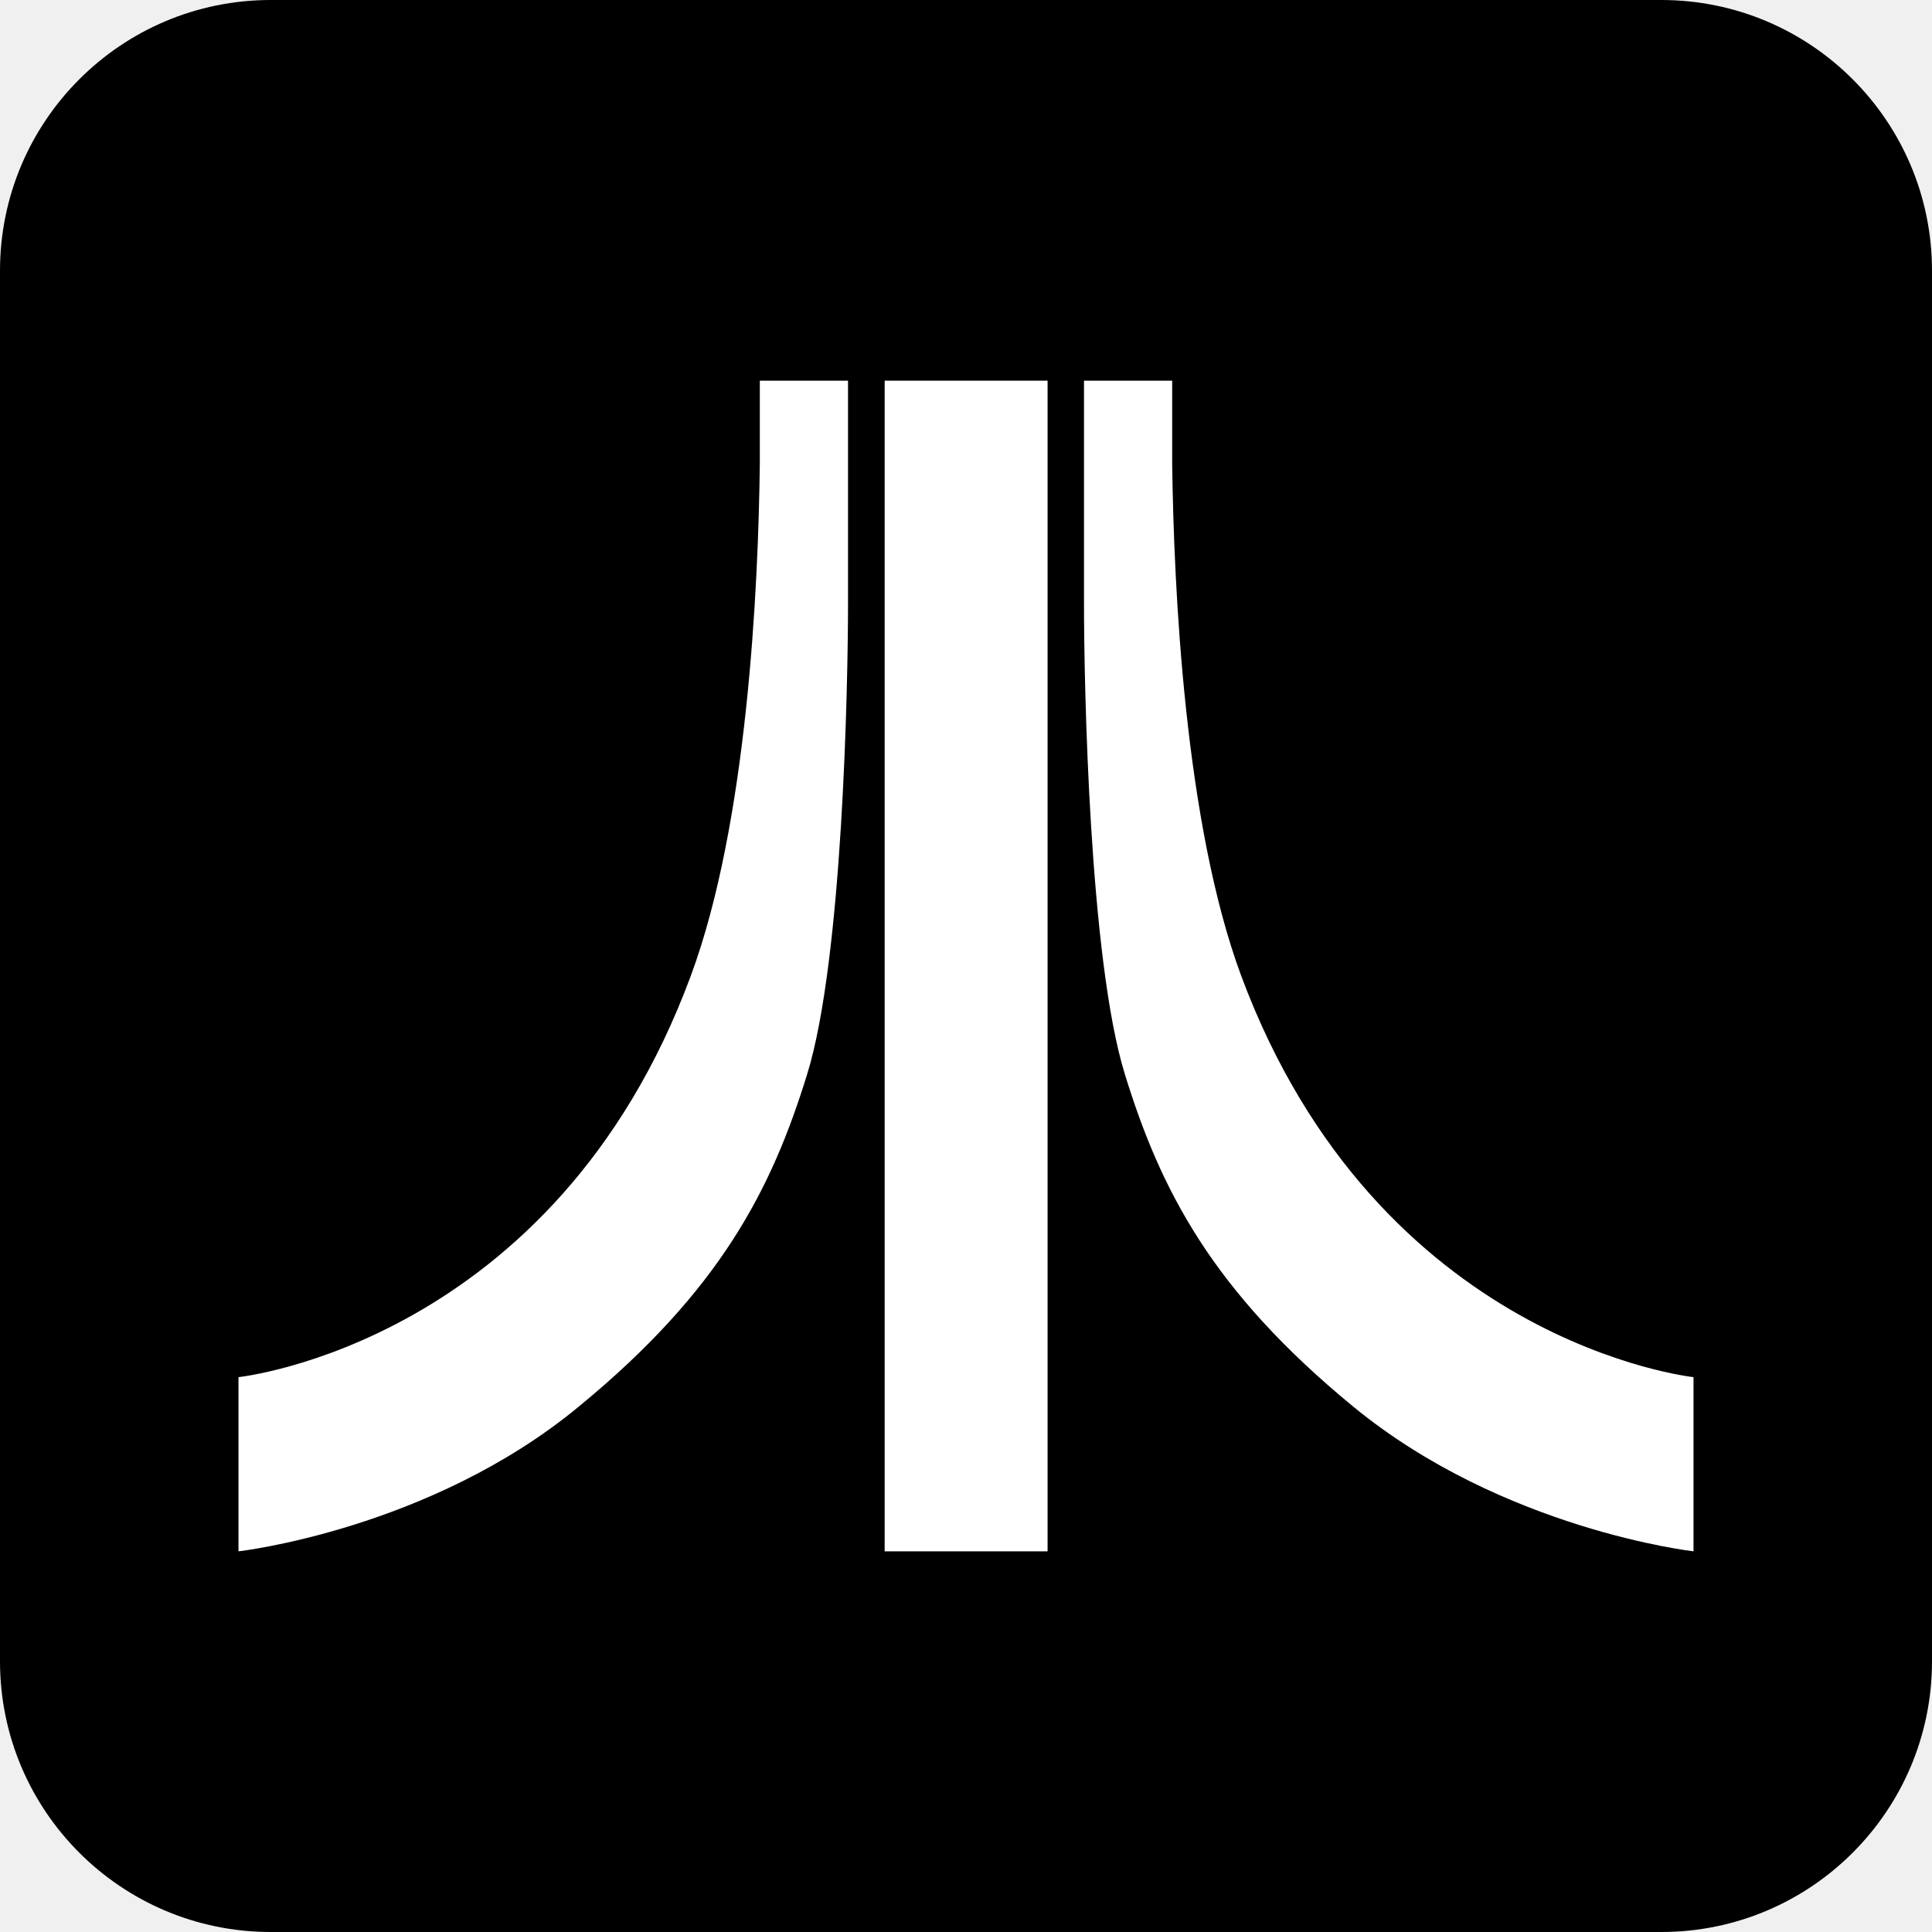
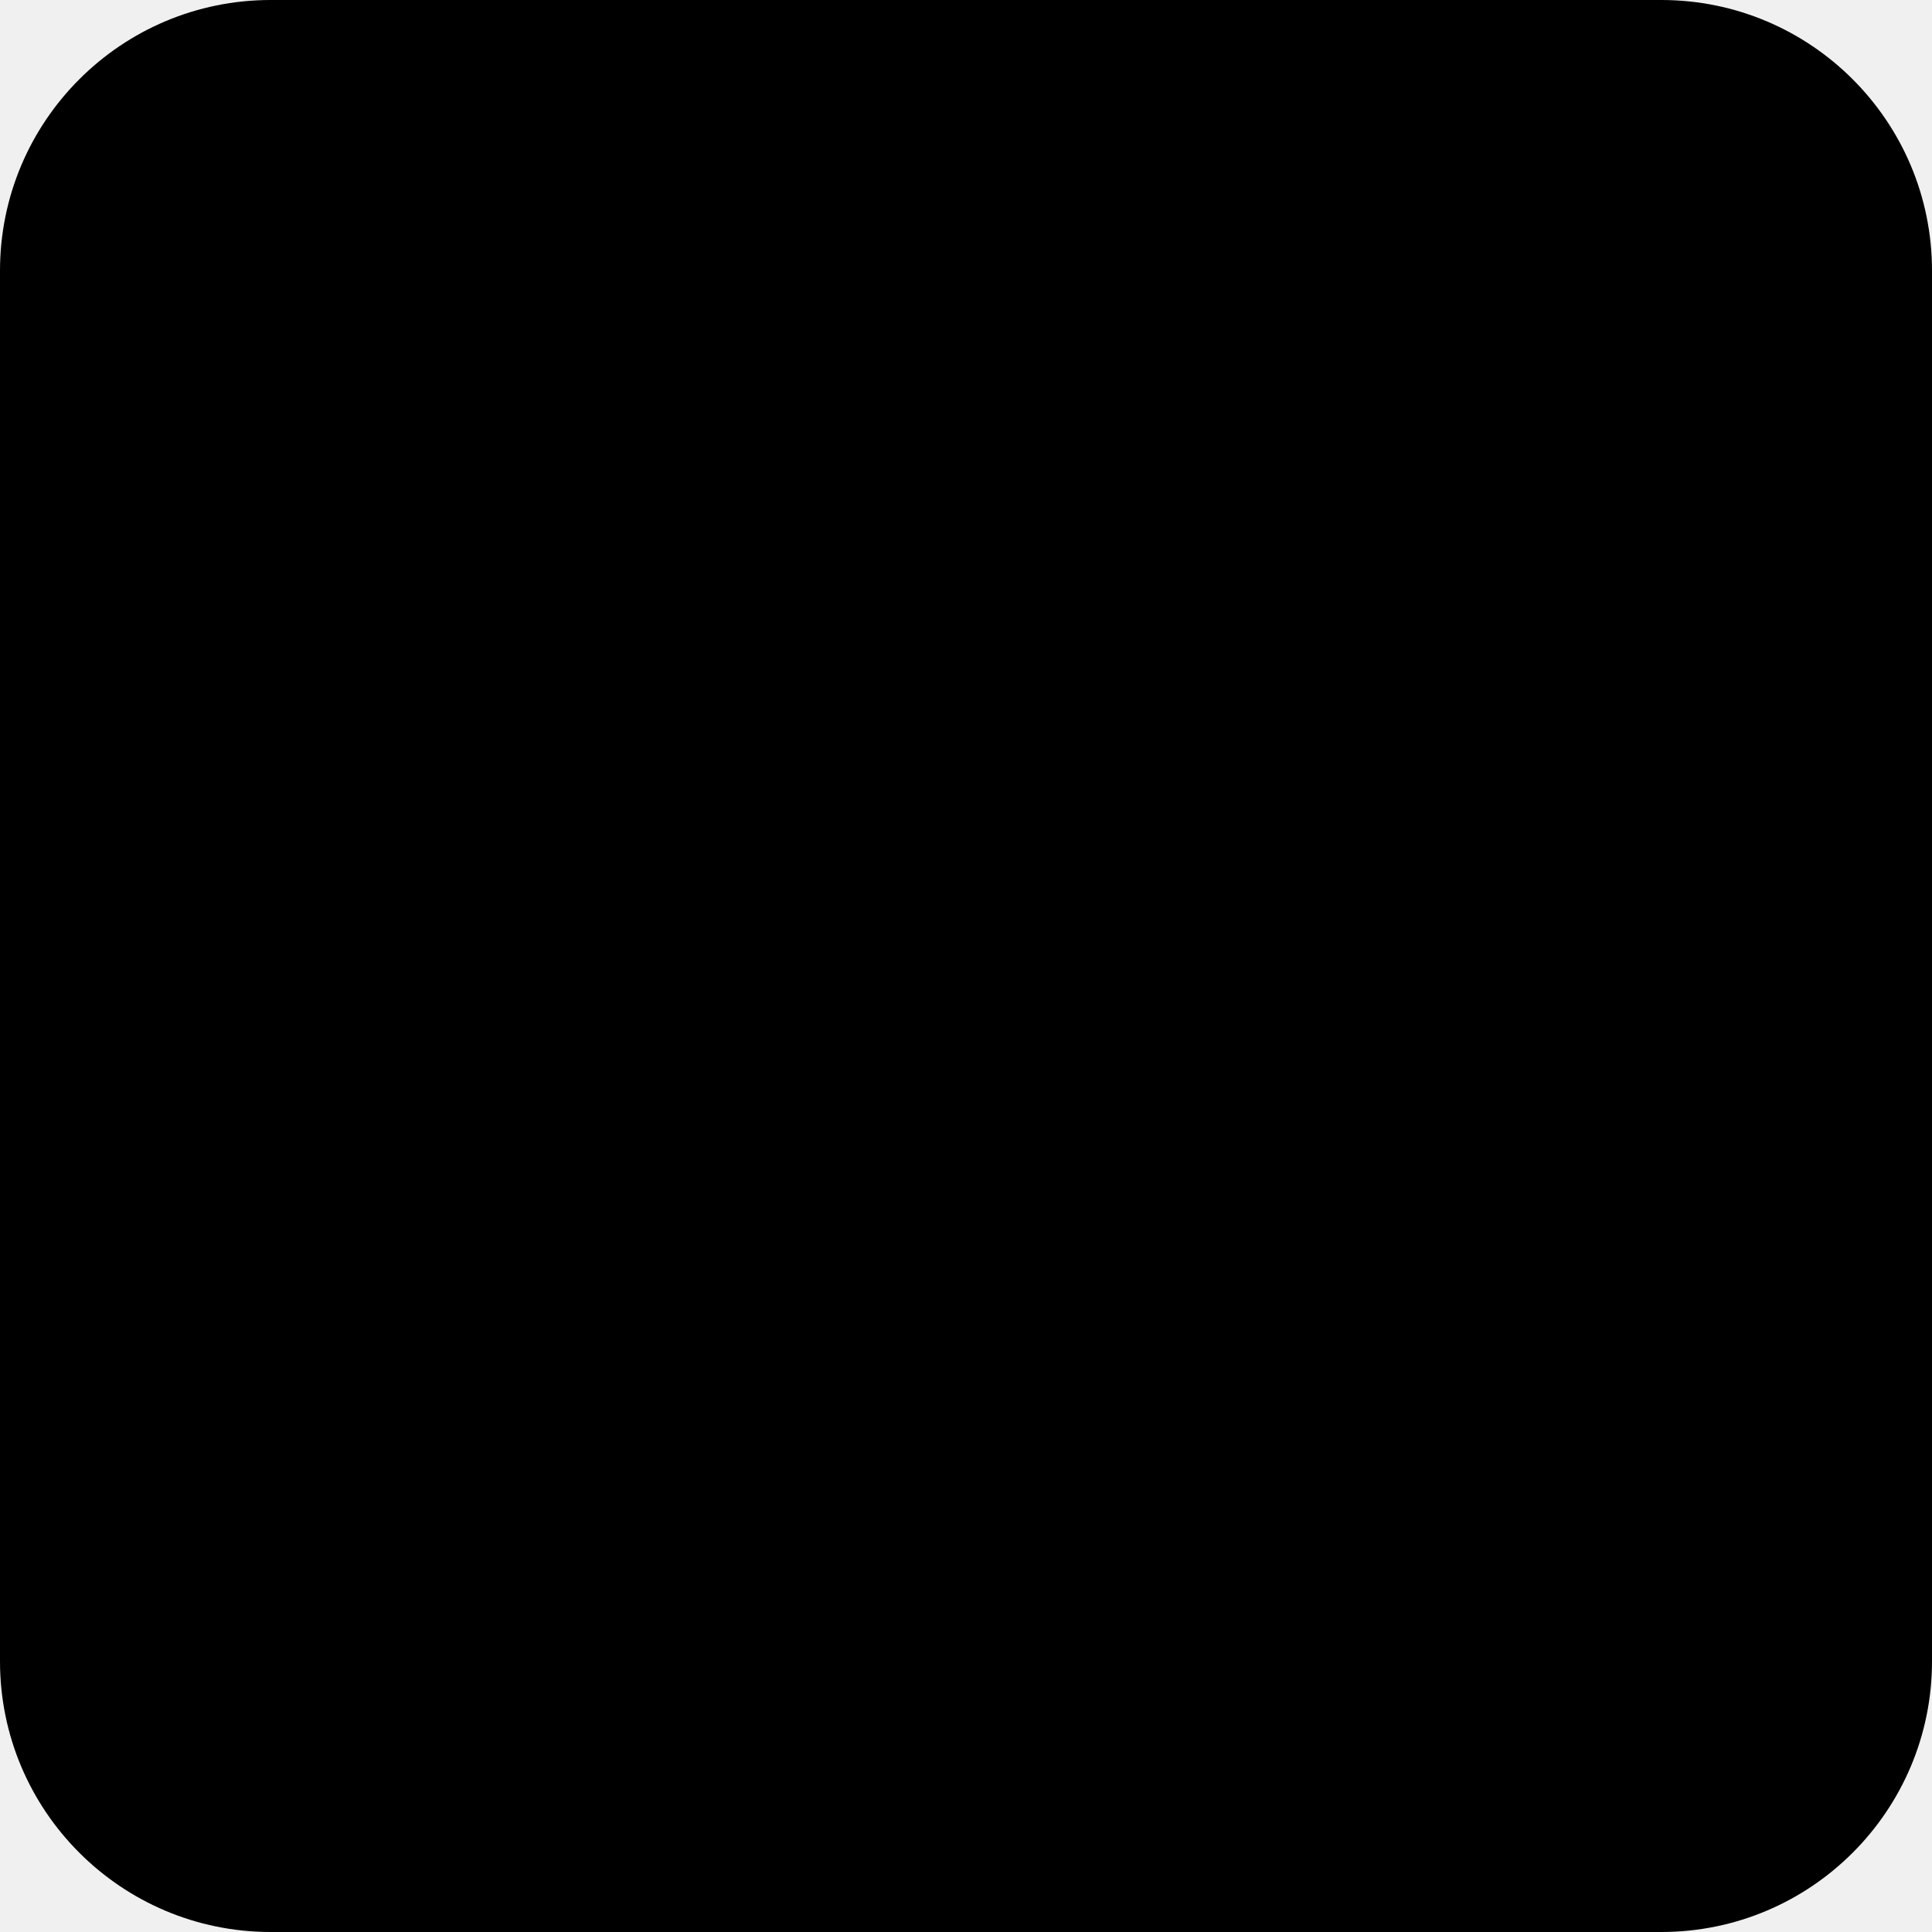
<svg xmlns="http://www.w3.org/2000/svg" viewBox="0 0 1024 1024">
  <defs>
    <style>
      .cls-1 {
-         fill: #000;
+         fill: #000000;
        mix-blend-mode: multiply;
      }

      .cls-1, .cls-2 {
        stroke-width: 0px;
      }

      .cls-3 {
        isolation: isolate;
      }

      .cls-2 {
-         fill: #fff;
+         fill: #000000;
+         mix-blend-mode: multiply;
      }
    </style>
  </defs>
  <g class="cls-3">
    <g id="Arcade">
      <rect class="cls-1" y="0" width="1024" height="1024" rx="143.49" ry="143.49" />
      <g>
        <path class="cls-2" d="M126.39,822.24s101.34-11.47,180.28-76.64c75.23-61.74,102.4-115.45,121.19-176.4,18.79-60.95,21.61-206.3,21.61-249.51v-117.92h-46.75v44.1c-.79,65.62-6.53,190.33-36.6,271.39-72.15,195.01-239.72,212.65-239.72,212.65v92.34Z" />
        <path class="cls-2" d="M897.61,822.24s-100.9-11.47-180.28-76.64c-75.23-61.74-102.4-115.45-121.18-176.4-18.79-60.95-21.61-206.3-21.61-249.51v-117.92h46.74v44.1c.88,65.62,6.53,190.33,36.6,271.39,72.59,195.01,239.72,212.65,239.72,212.65v92.34Z" />
        <path class="cls-2" d="M555.24,201.76h-86.35v620.48h86.35V201.76Z" />
      </g>
    </g>
  </g>
</svg>
